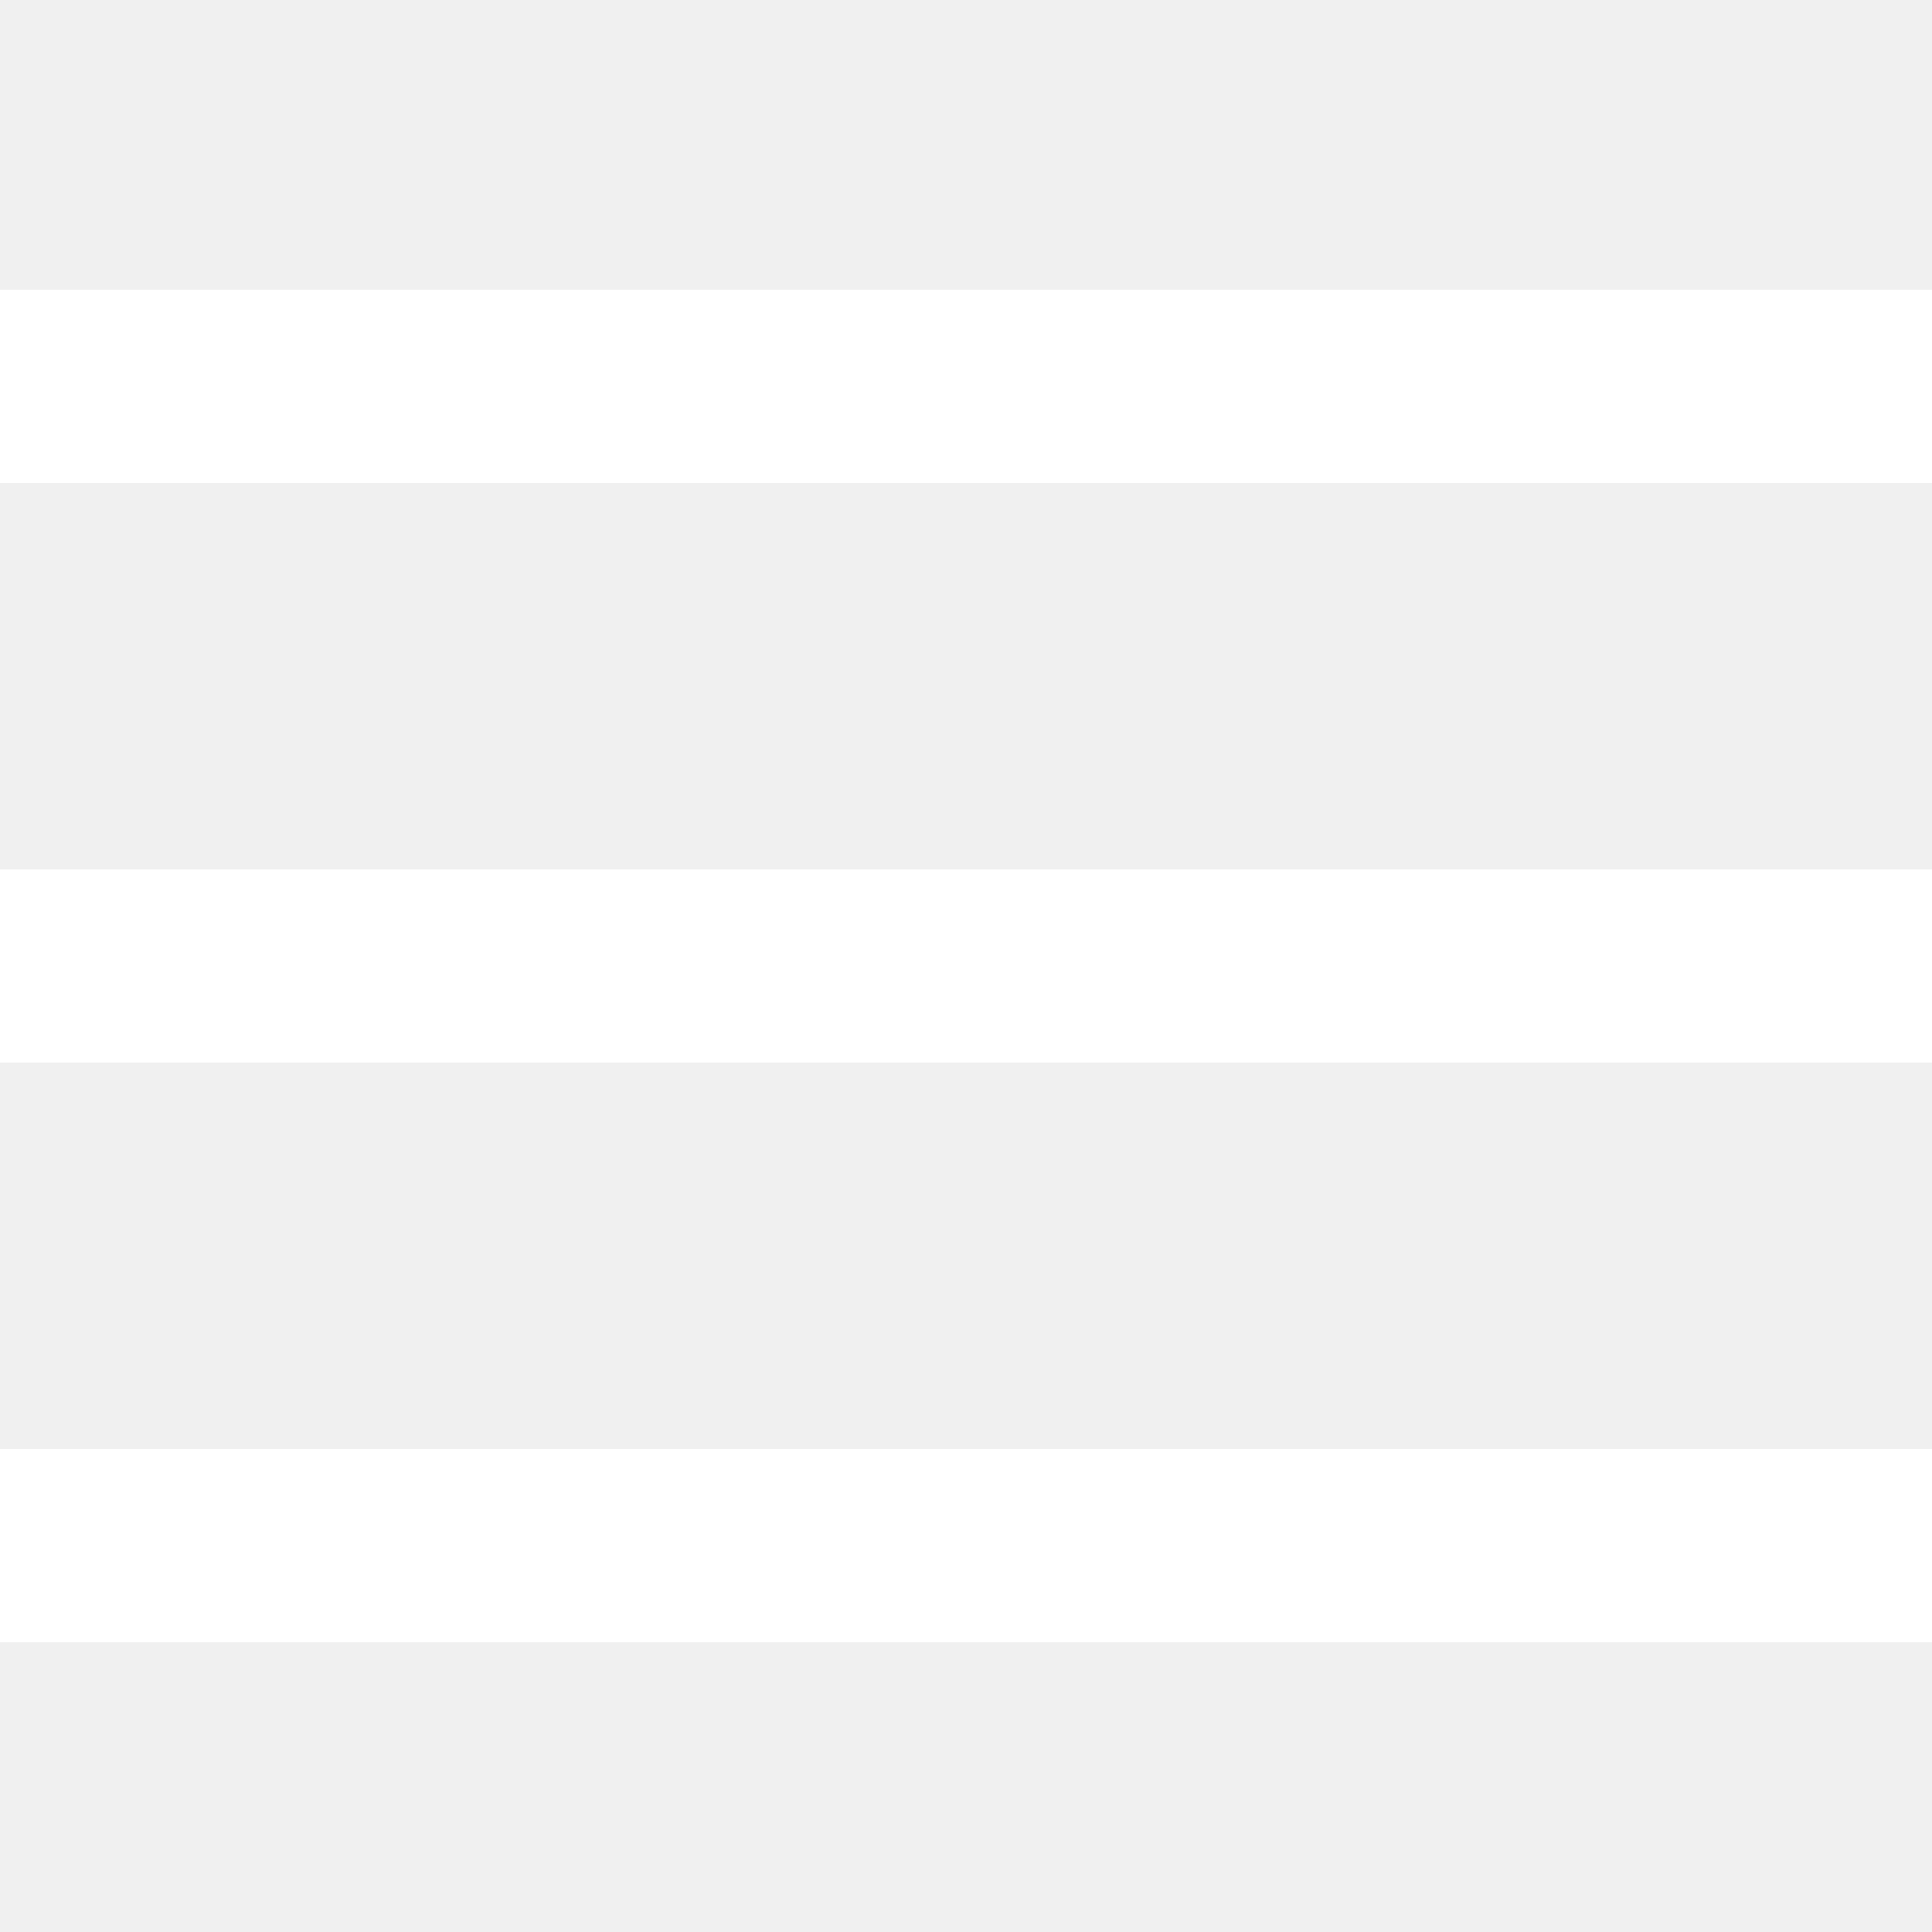
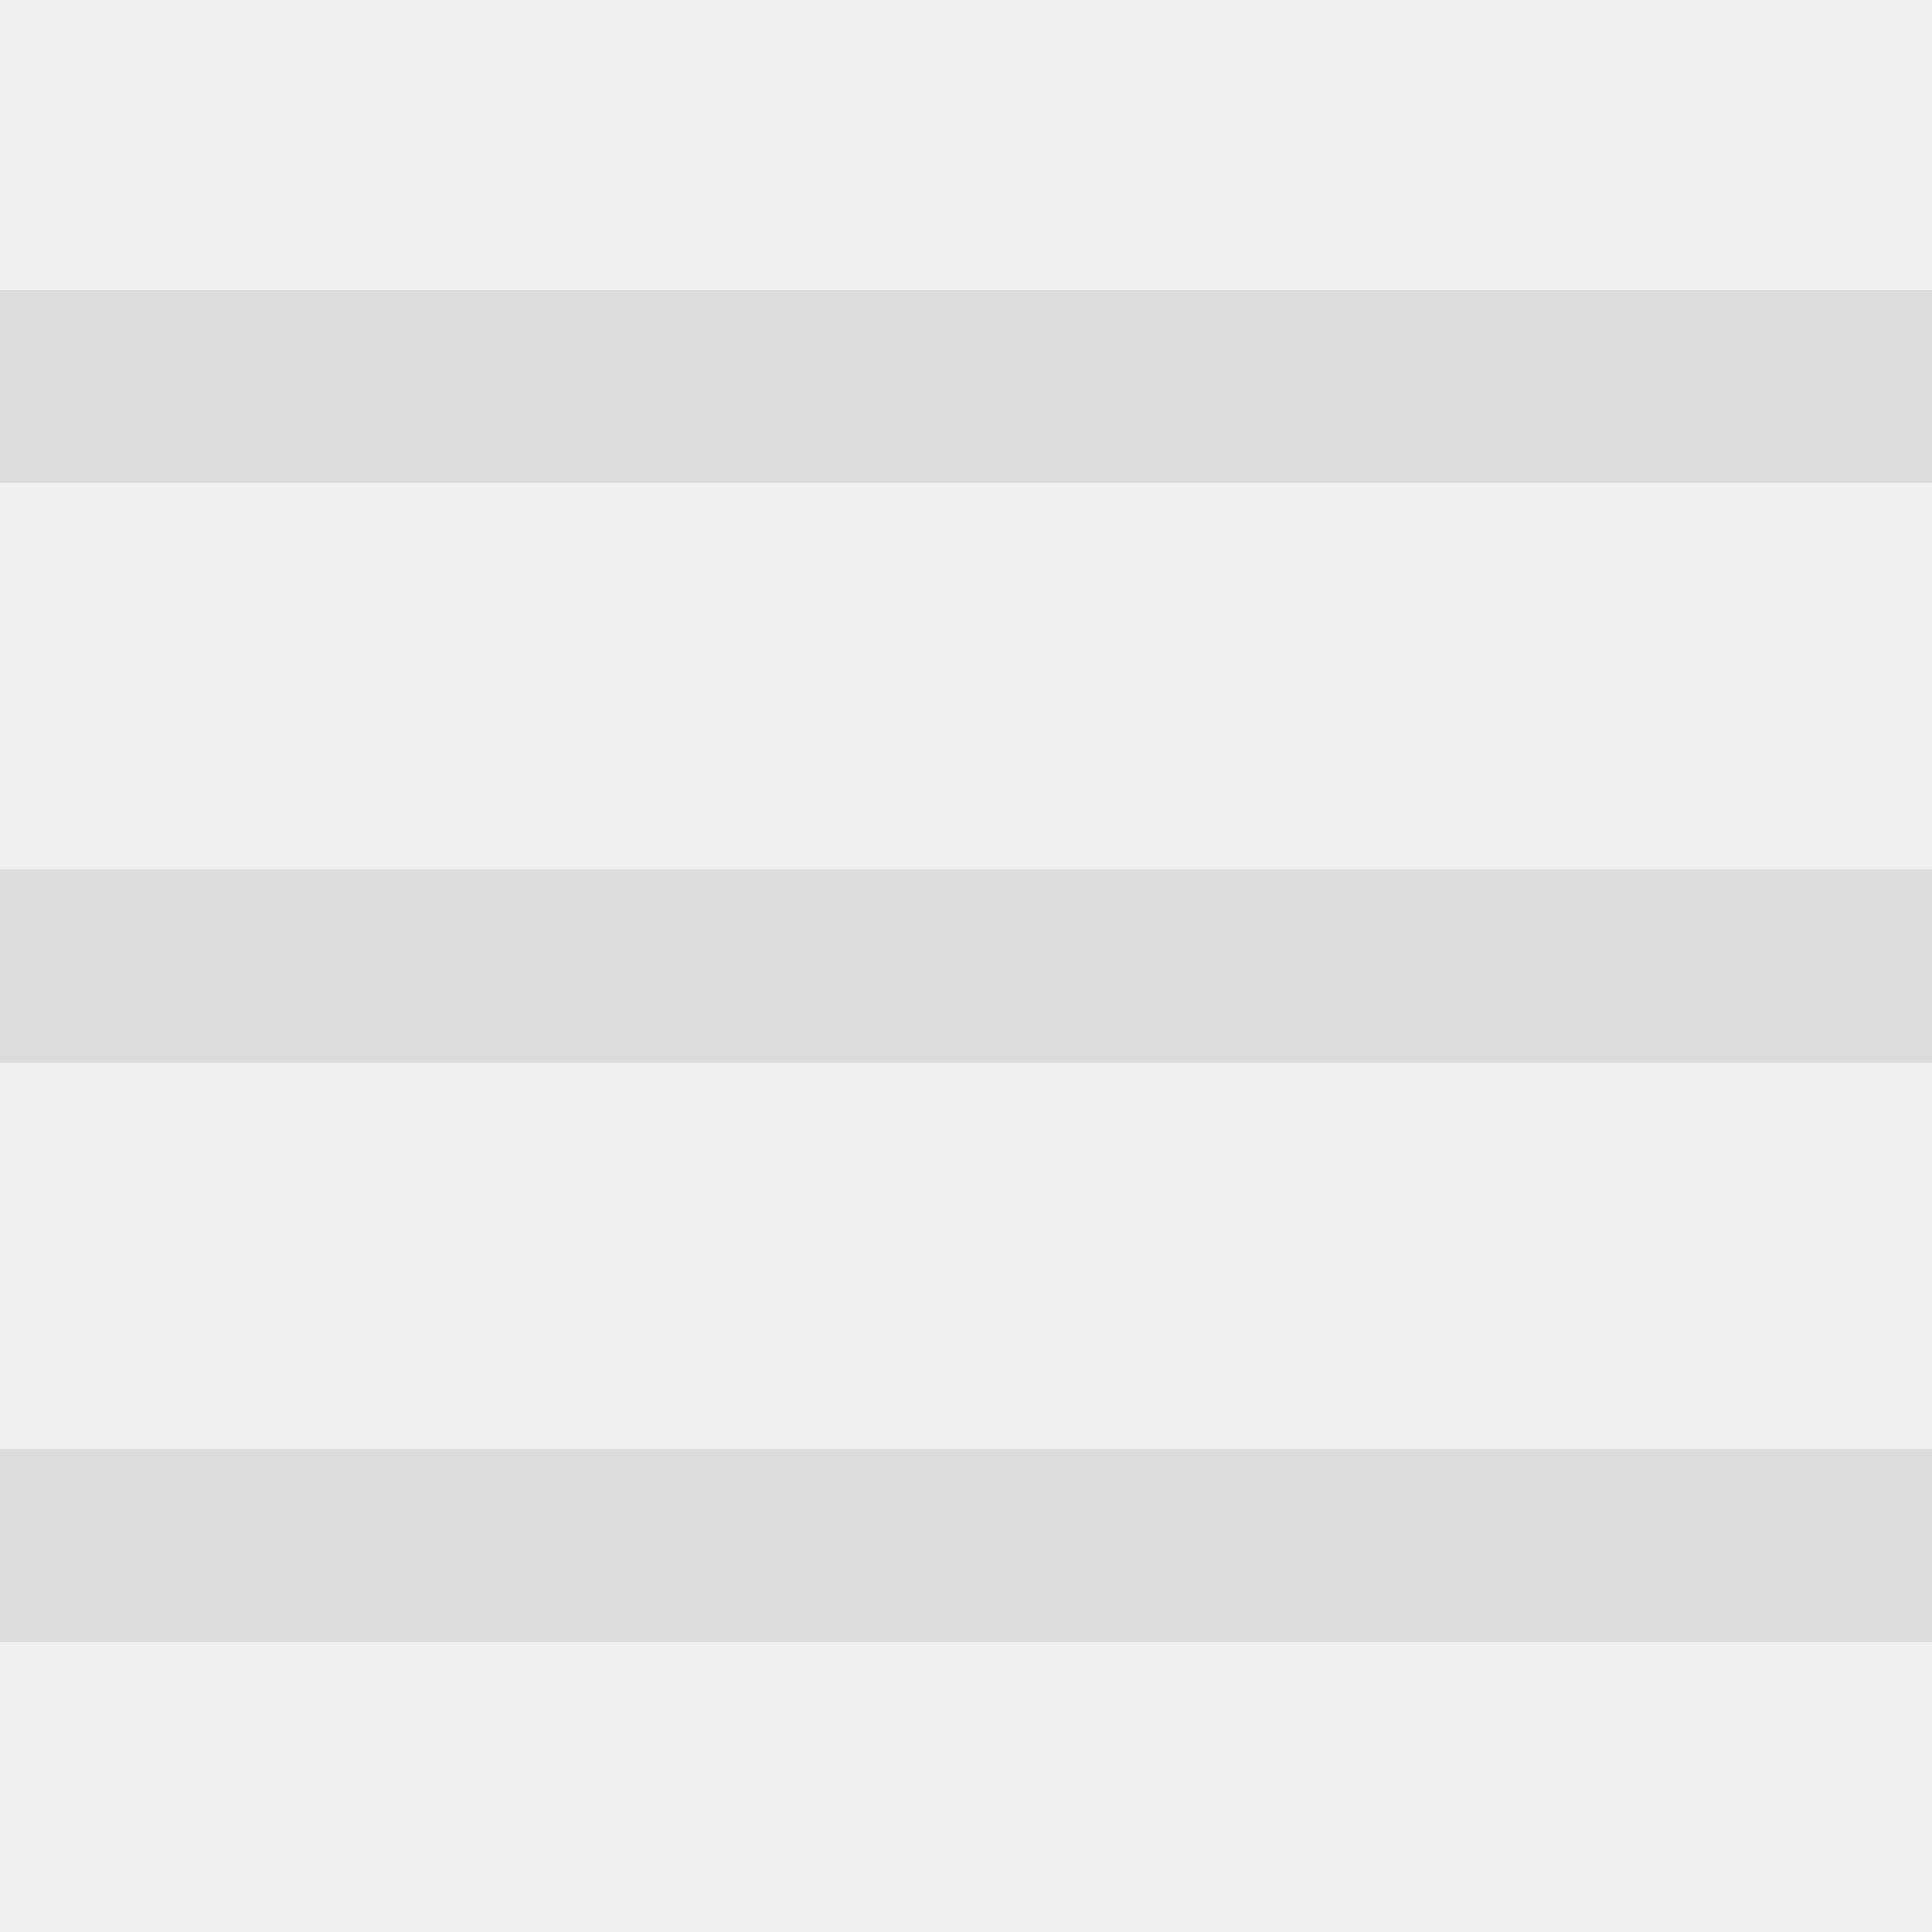
<svg xmlns="http://www.w3.org/2000/svg" viewBox="0,0,256,256" width="100px" height="100px">
-   <g fill="#ffffff" fill-rule="nonzero" stroke="none" stroke-width="1" stroke-linecap="butt" stroke-linejoin="miter" stroke-miterlimit="10" stroke-dasharray="" stroke-dashoffset="0" font-family="none" font-weight="none" font-size="none" text-anchor="none" style="mix-blend-mode: normal">
+   <g fill="#dcdcdc" fill-rule="nonzero" stroke="none" stroke-width="1" stroke-linecap="butt" stroke-linejoin="miter" stroke-miterlimit="10" stroke-dasharray="" stroke-dashoffset="0" font-family="none" font-weight="none" font-size="none" text-anchor="none" style="mix-blend-mode: normal">
    <g transform="scale(5.12,5.12)">
      <path d="M0,7.5v5h50v-5zM0,22.5v5h50v-5zM0,37.5v5h50v-5z" />
    </g>
  </g>
</svg>
